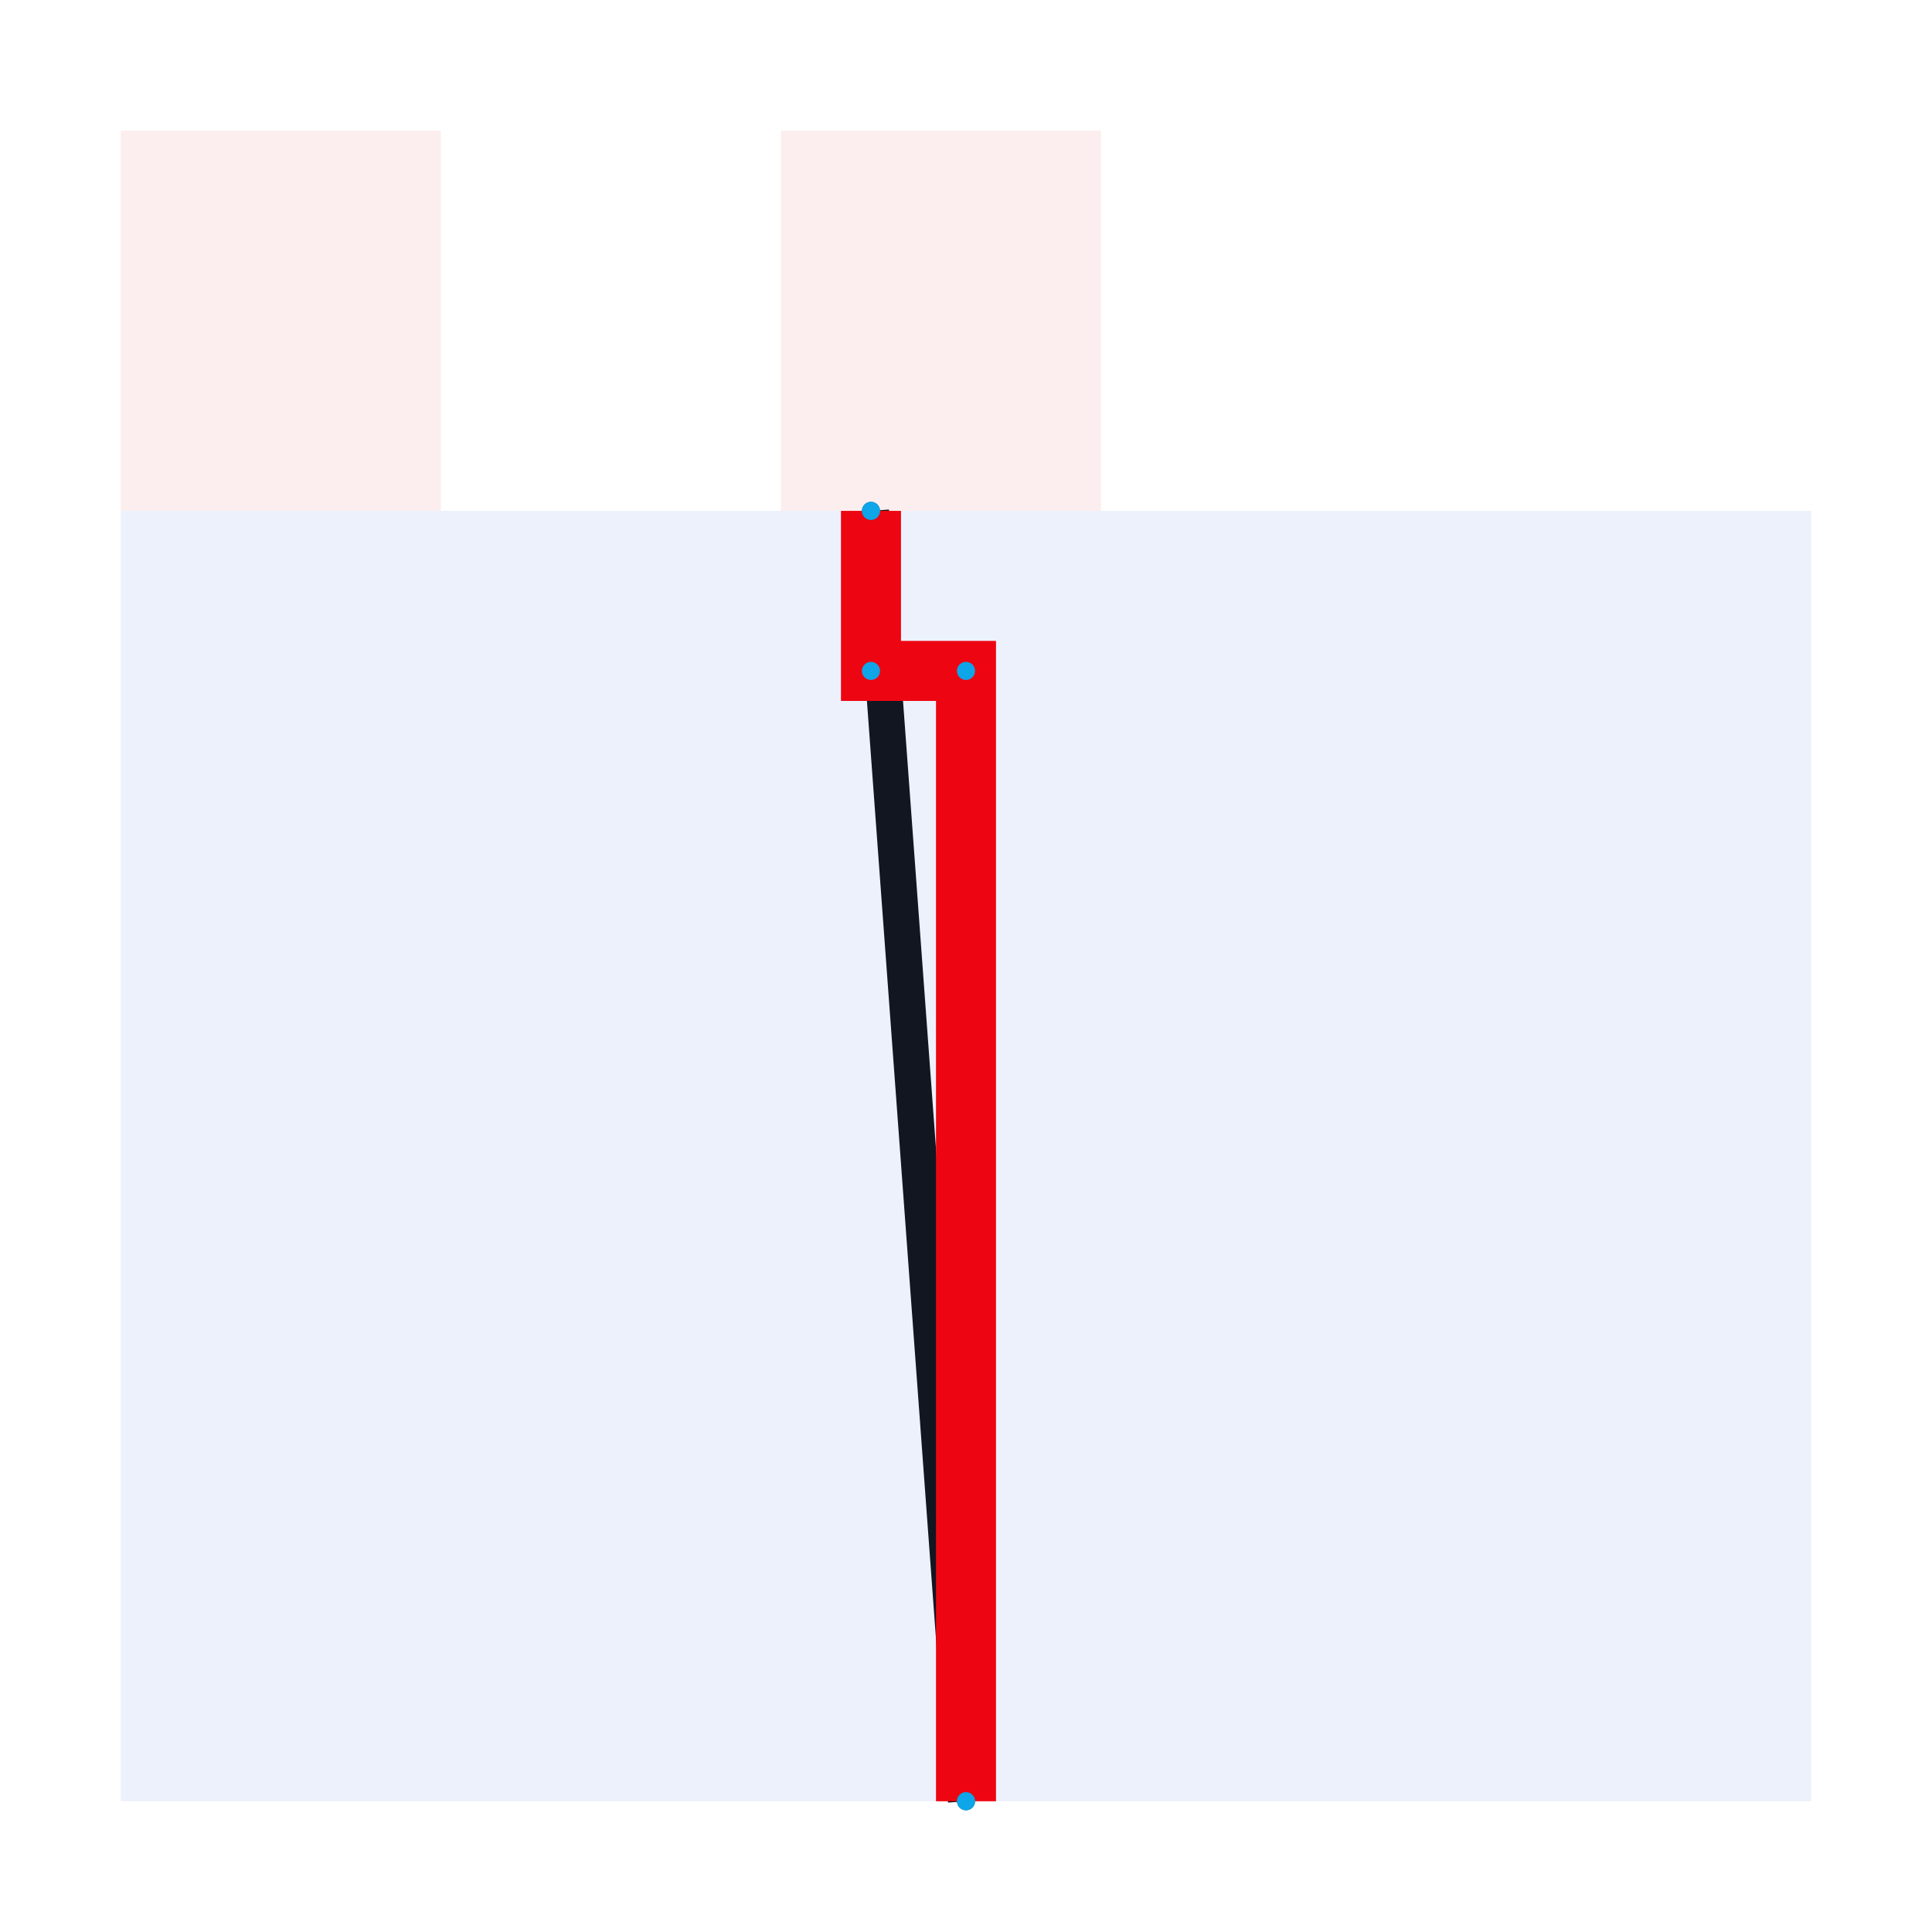
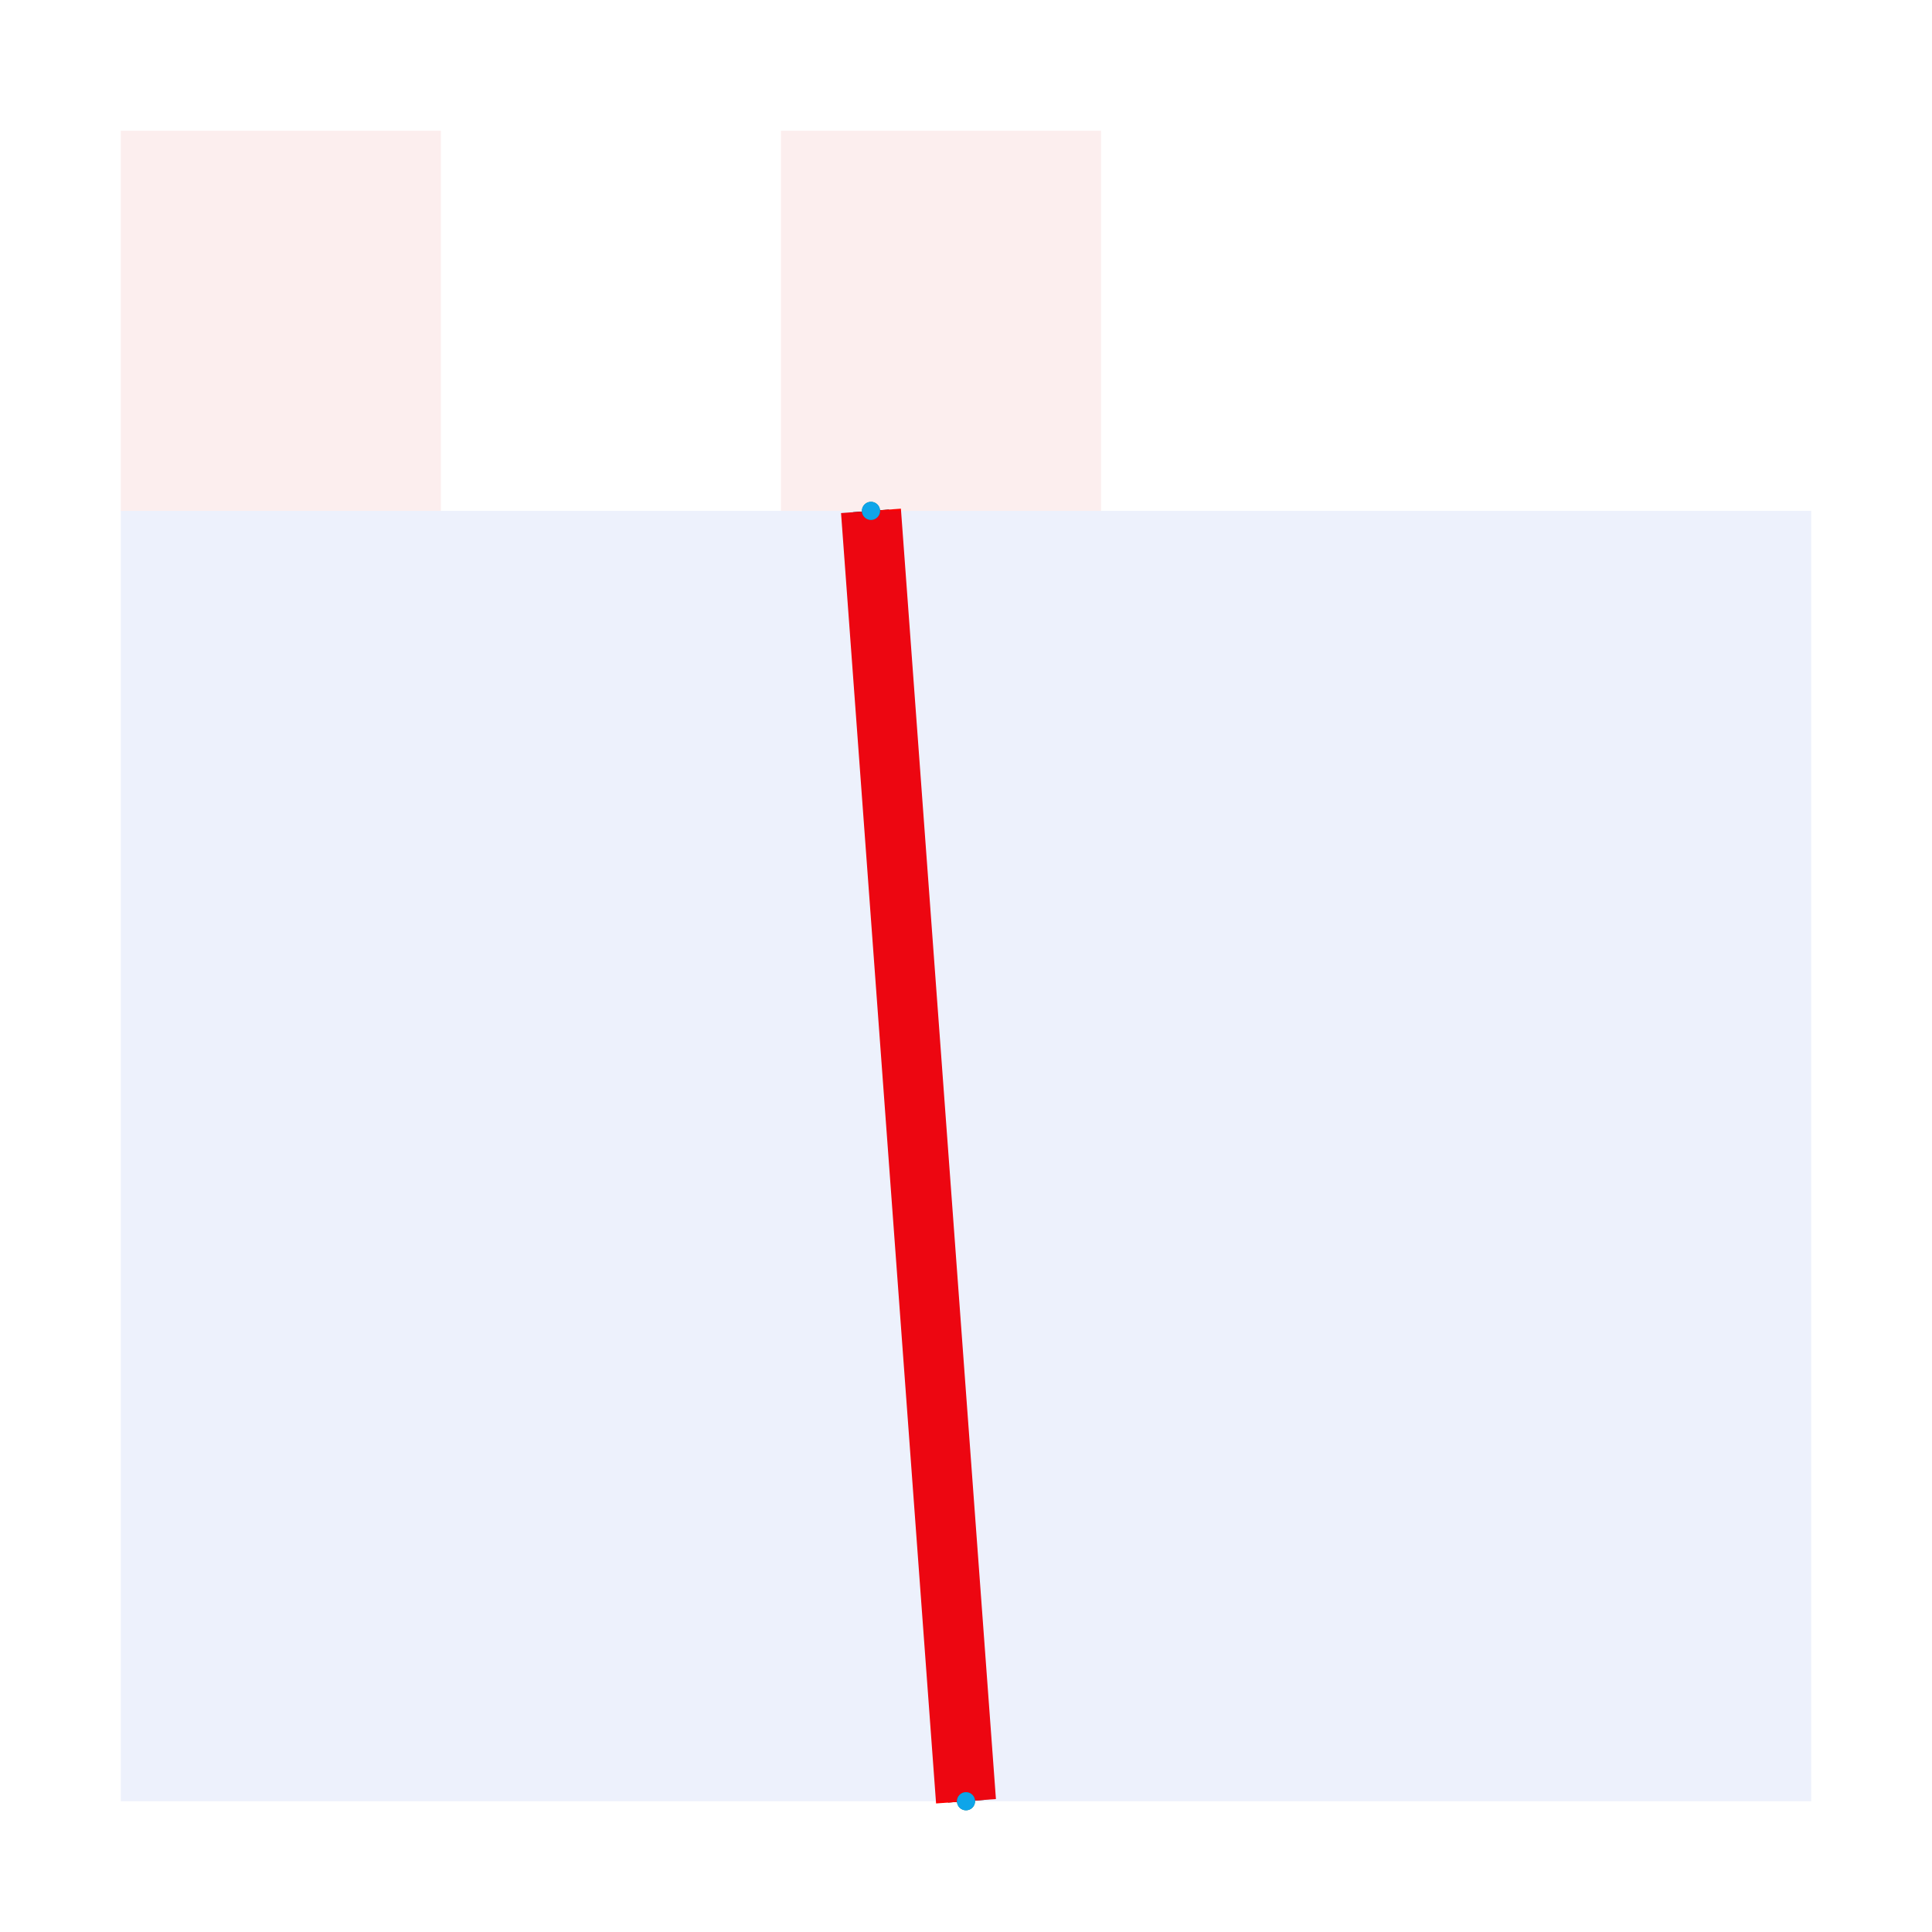
<svg xmlns="http://www.w3.org/2000/svg" width="640" height="640" viewBox="0 0 640 640">
  <rect width="100%" height="100%" fill="white" />
  <g>
    <polyline data-points="27.8875,-13.700000000000001 27.650000000000006,-10.475" data-type="line" data-label="original:source_net_9_mst0" points="320,596.686 288.521,169.231" fill="none" stroke="#111111" stroke-width="11.929" />
  </g>
  <g>
-     <polyline data-points="27.8875,-13.700000000000001 27.8875,-10.875008 27.650000000000006,-10.875008 27.650000000000006,-10.475" data-type="line" data-label="source_net_9_mst0" points="320,596.686 320,222.25 288.521,222.25 288.521,169.231" fill="none" stroke="#FF0000" stroke-width="19.882" />
+     <polyline data-points="27.8875,-13.700000000000003 27.650000000000006,-10.475" data-type="line" data-label="source_net_9_mst0" points="320,596.686 288.521,169.231" fill="none" stroke="#FF0000" stroke-width="19.882" />
  </g>
  <g>
    <rect data-type="rect" data-label="cmn_69" data-x="27.8875" data-y="-12.0875" x="40" y="169.231" width="560" height="427.456" fill="rgba(29, 78, 216, 0.08)" stroke="#1d4ed8" stroke-width="0.008" />
  </g>
  <g>
    <rect data-type="rect" data-label="obstacle:rect:0" data-x="26.175" data-y="-10" x="40" y="43.314" width="106.036" height="125.917" fill="rgba(220, 38, 38, 0.08)" stroke="#dc2626" stroke-width="0.008" />
  </g>
  <g>
    <rect data-type="rect" data-label="obstacle:rect:1" data-x="27.825" data-y="-10" x="258.698" y="43.314" width="106.036" height="125.917" fill="rgba(220, 38, 38, 0.08)" stroke="#dc2626" stroke-width="0.008" />
  </g>
  <g>
    <circle data-type="point" data-label="source_net_9_mst0" data-x="27.8875" data-y="-13.700000000000003" cx="320" cy="596.686" r="3" fill="#0f766e" />
  </g>
  <g>
    <circle data-type="point" data-label="source_net_9_mst0" data-x="27.650000000000006" data-y="-10.475" cx="288.521" cy="169.231" r="3" fill="#0f766e" />
  </g>
  <g>
-     <circle data-type="point" data-label="" data-x="27.8875" data-y="-13.700000000000001" cx="320" cy="596.686" r="3" fill="#0ea5e9" />
-   </g>
-   <g>
-     <circle data-type="point" data-label="" data-x="27.8875" data-y="-10.875008" cx="320" cy="222.25" r="3" fill="#0ea5e9" />
-   </g>
-   <g>
-     <circle data-type="point" data-label="" data-x="27.650000000000006" data-y="-10.875008" cx="288.521" cy="222.25" r="3" fill="#0ea5e9" />
+     <circle data-type="point" data-label="" data-x="27.8875" data-y="-13.700000000000003" cx="320" cy="596.686" r="3" fill="#0ea5e9" />
  </g>
  <g>
    <circle data-type="point" data-label="" data-x="27.650000000000006" data-y="-10.475" cx="288.521" cy="169.231" r="3" fill="#0ea5e9" />
  </g>
  <g id="crosshair" style="display: none">
    <line id="crosshair-h" y1="0" y2="640" stroke="#666" stroke-width="0.5" />
    <line id="crosshair-v" x1="0" x2="640" stroke="#666" stroke-width="0.5" />
    <text id="coordinates" font-family="monospace" font-size="12" fill="#666" />
  </g>
</svg>
